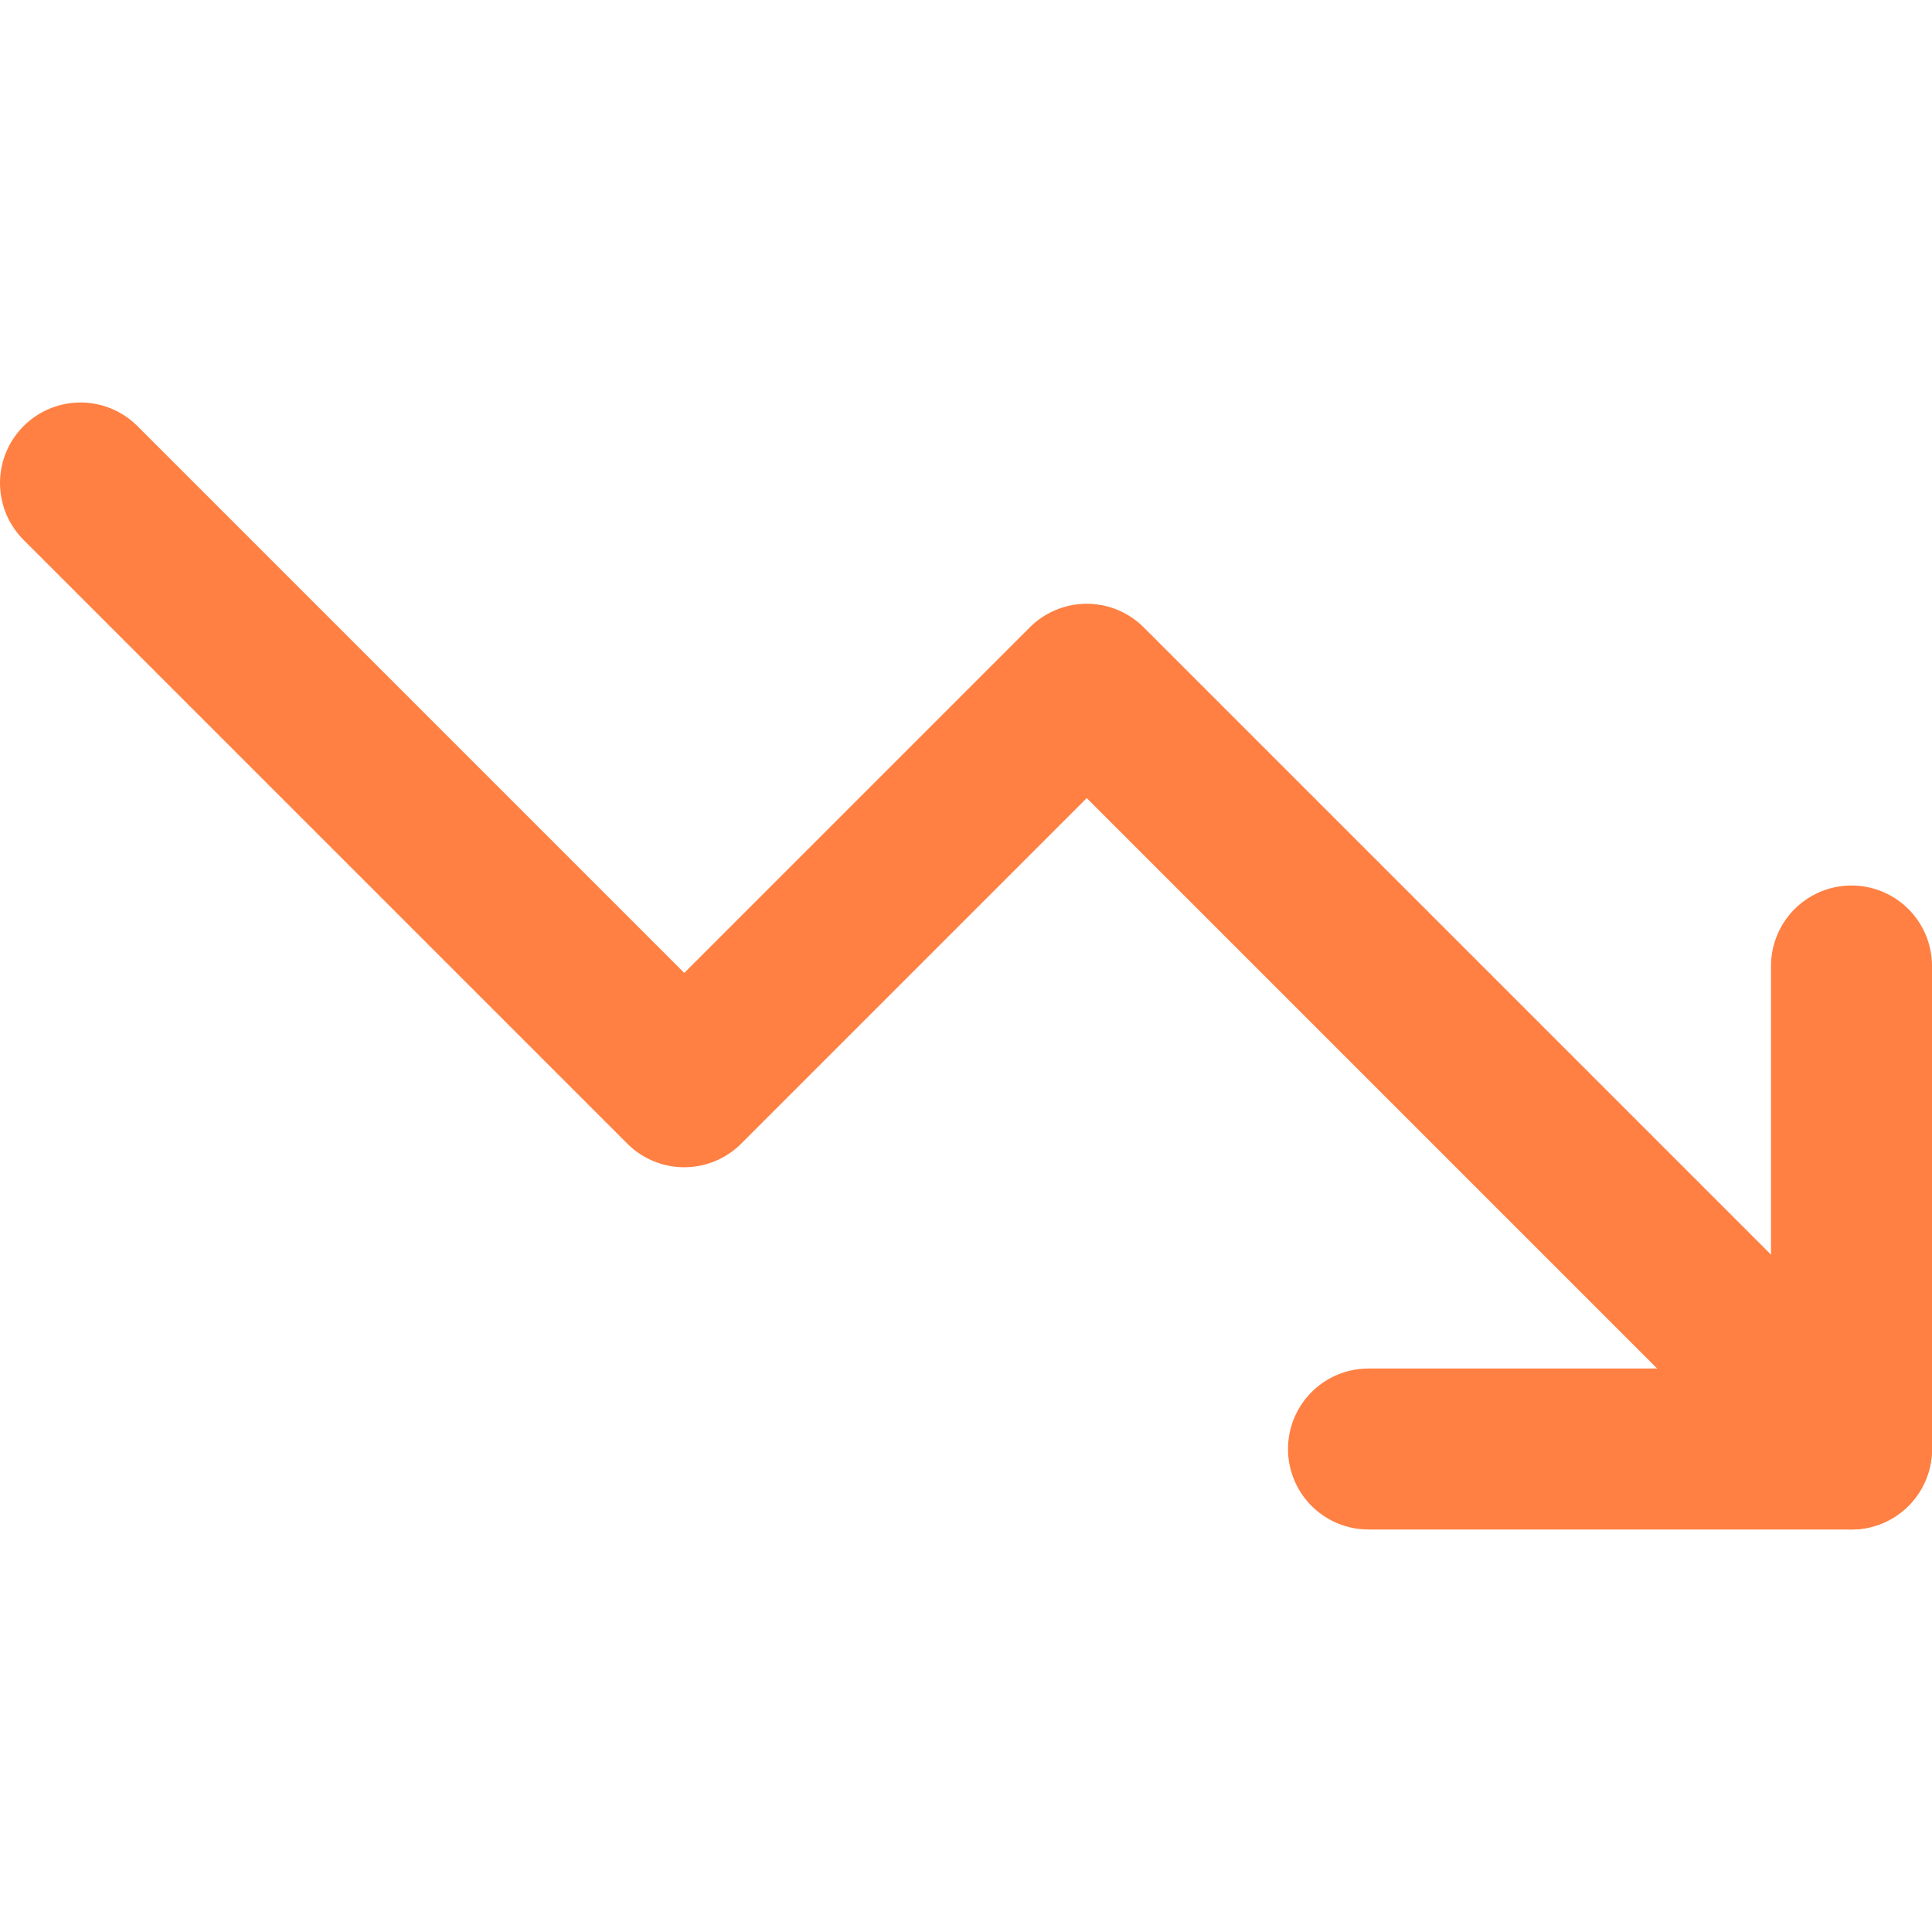
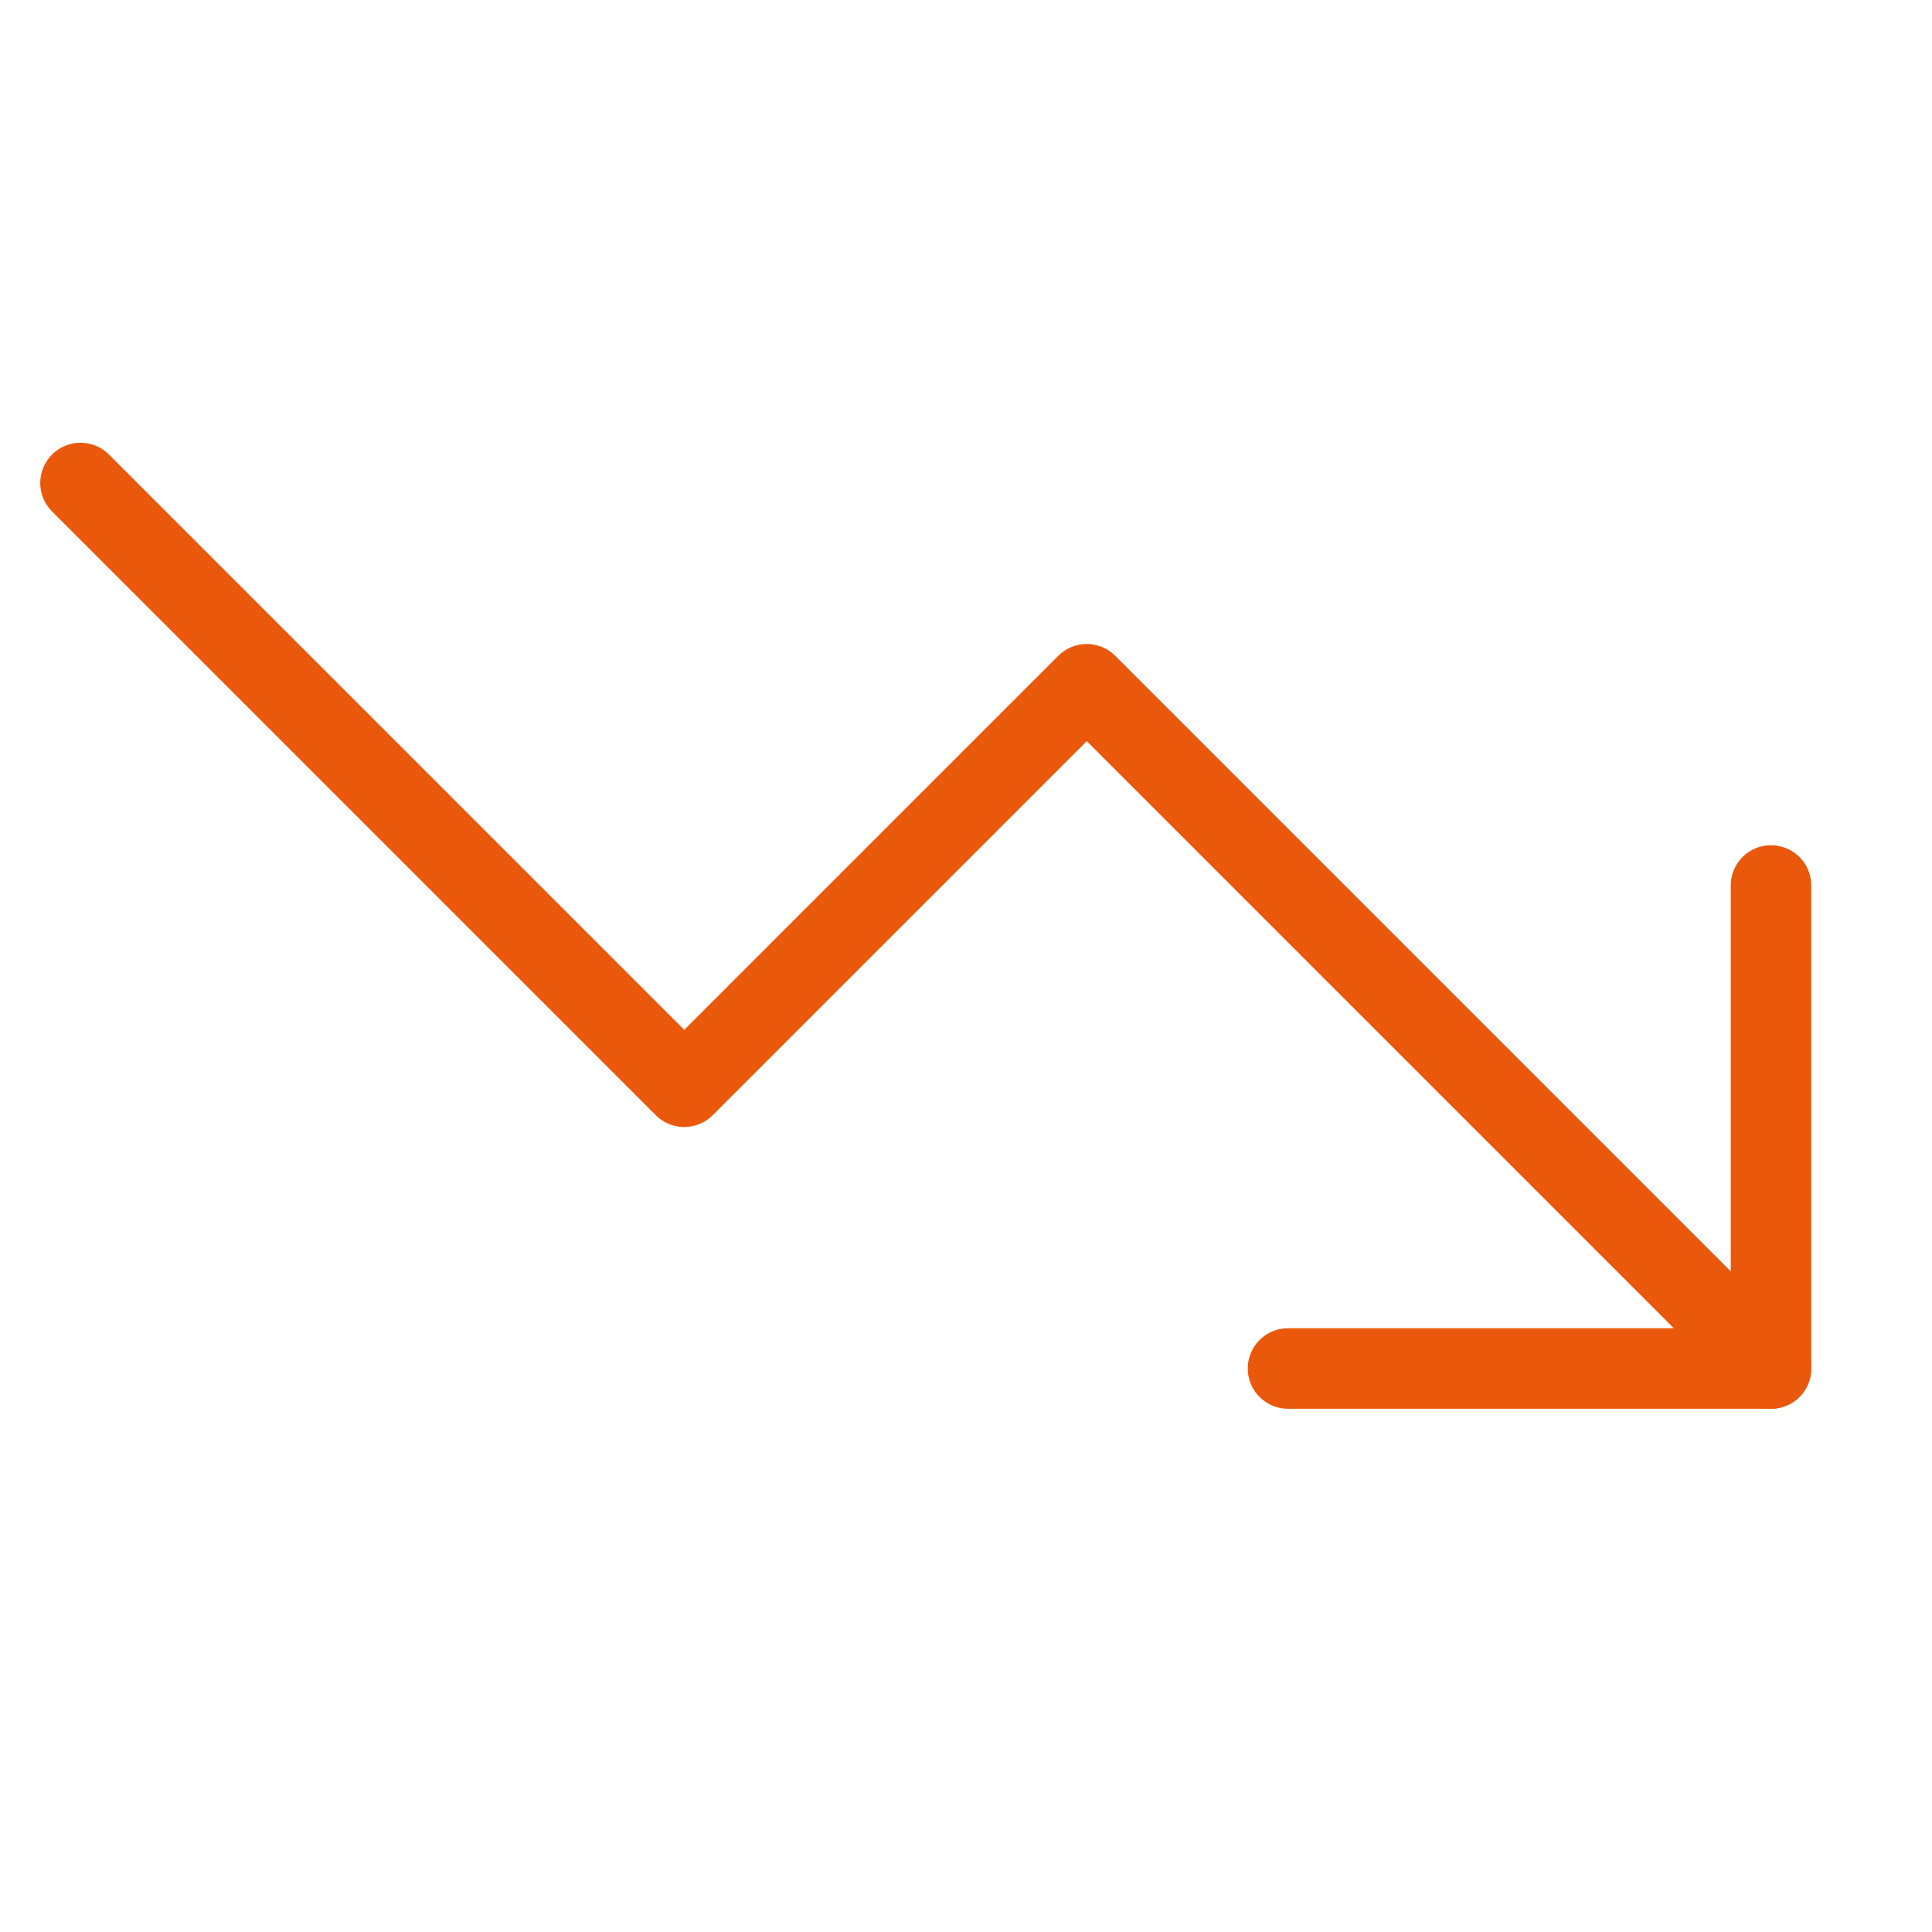
- <svg xmlns="http://www.w3.org/2000/svg" viewBox="0 0 24 24" fill="none" stroke="#FF8042" stroke-width="2" stroke-linecap="round" stroke-linejoin="round" width="48" height="48">
-   <polyline points="23 18 13.5 8.5 8.5 13.5 1 6" />
-   <polyline points="17 18 23 18 23 12" />
+ <svg xmlns="http://www.w3.org/2000/svg" viewBox="0 0 24 24" fill="none" stroke="#EA580C" stroke-width="1.0" stroke-linecap="round" stroke-linejoin="round" width="48" height="48">
+   <path d="m22 17-8.5-8.5-5 5L1 6" />
+   <path d="M16 17h6v-6" />
</svg>
